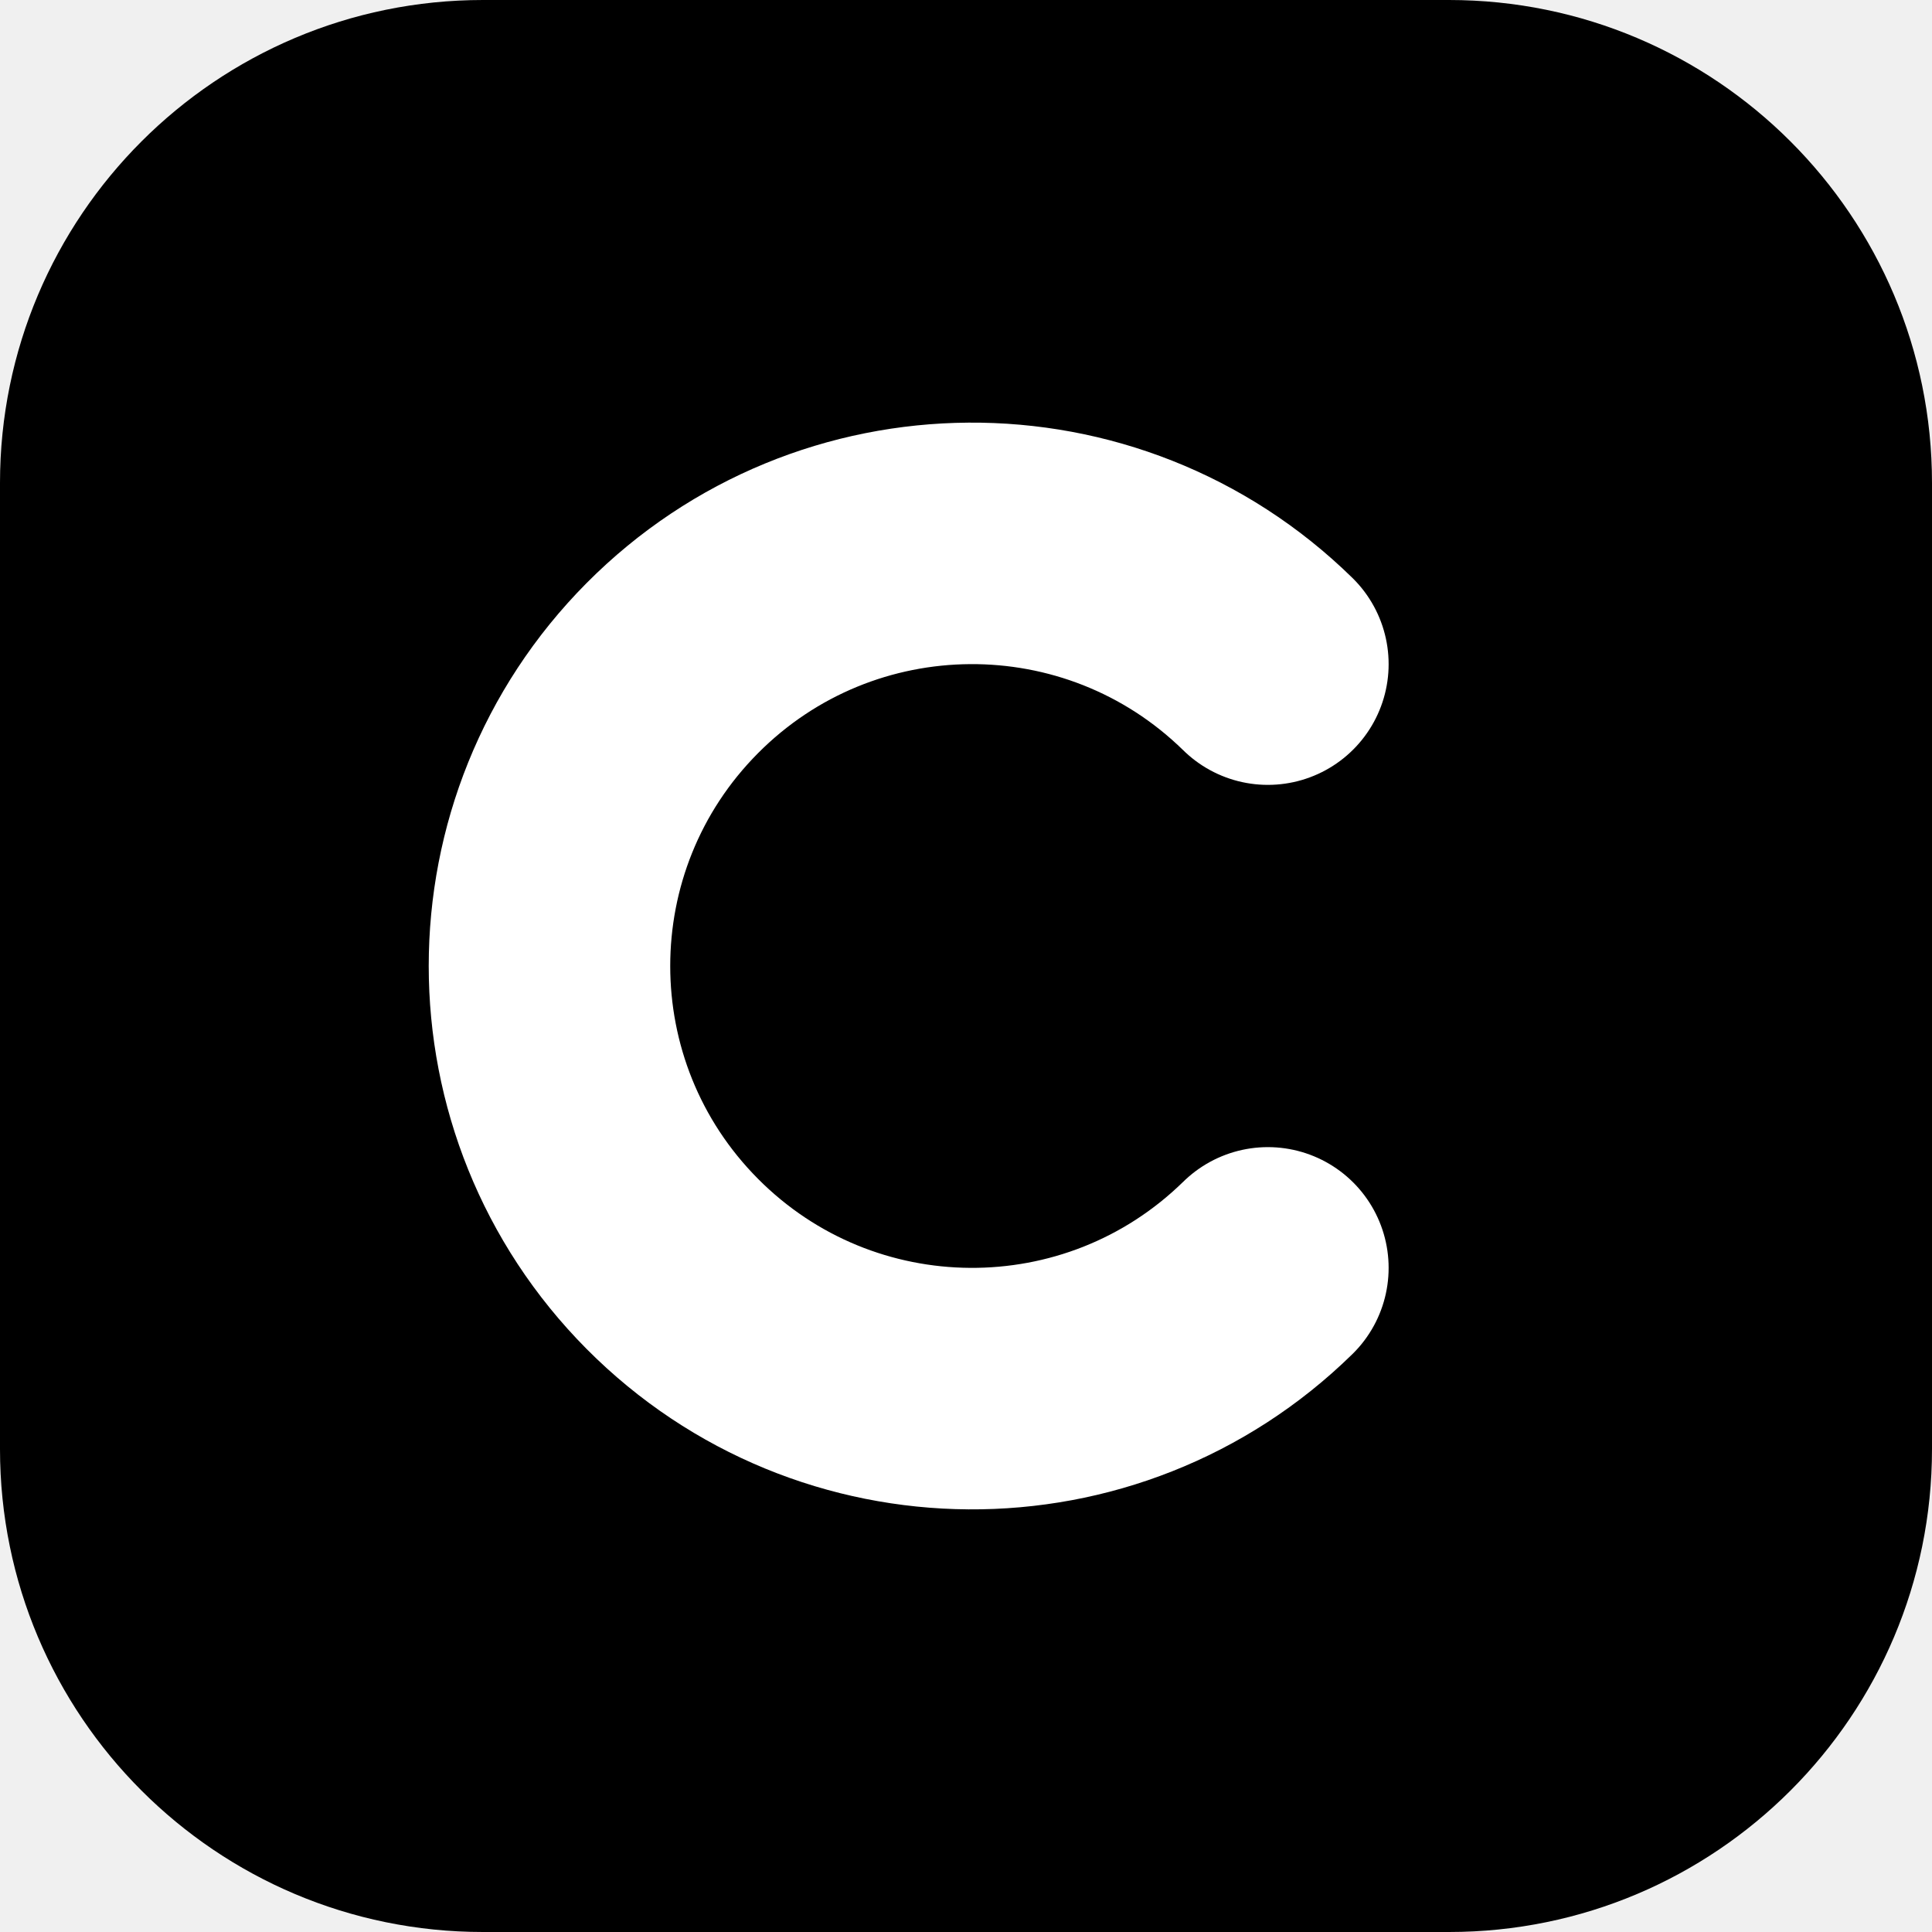
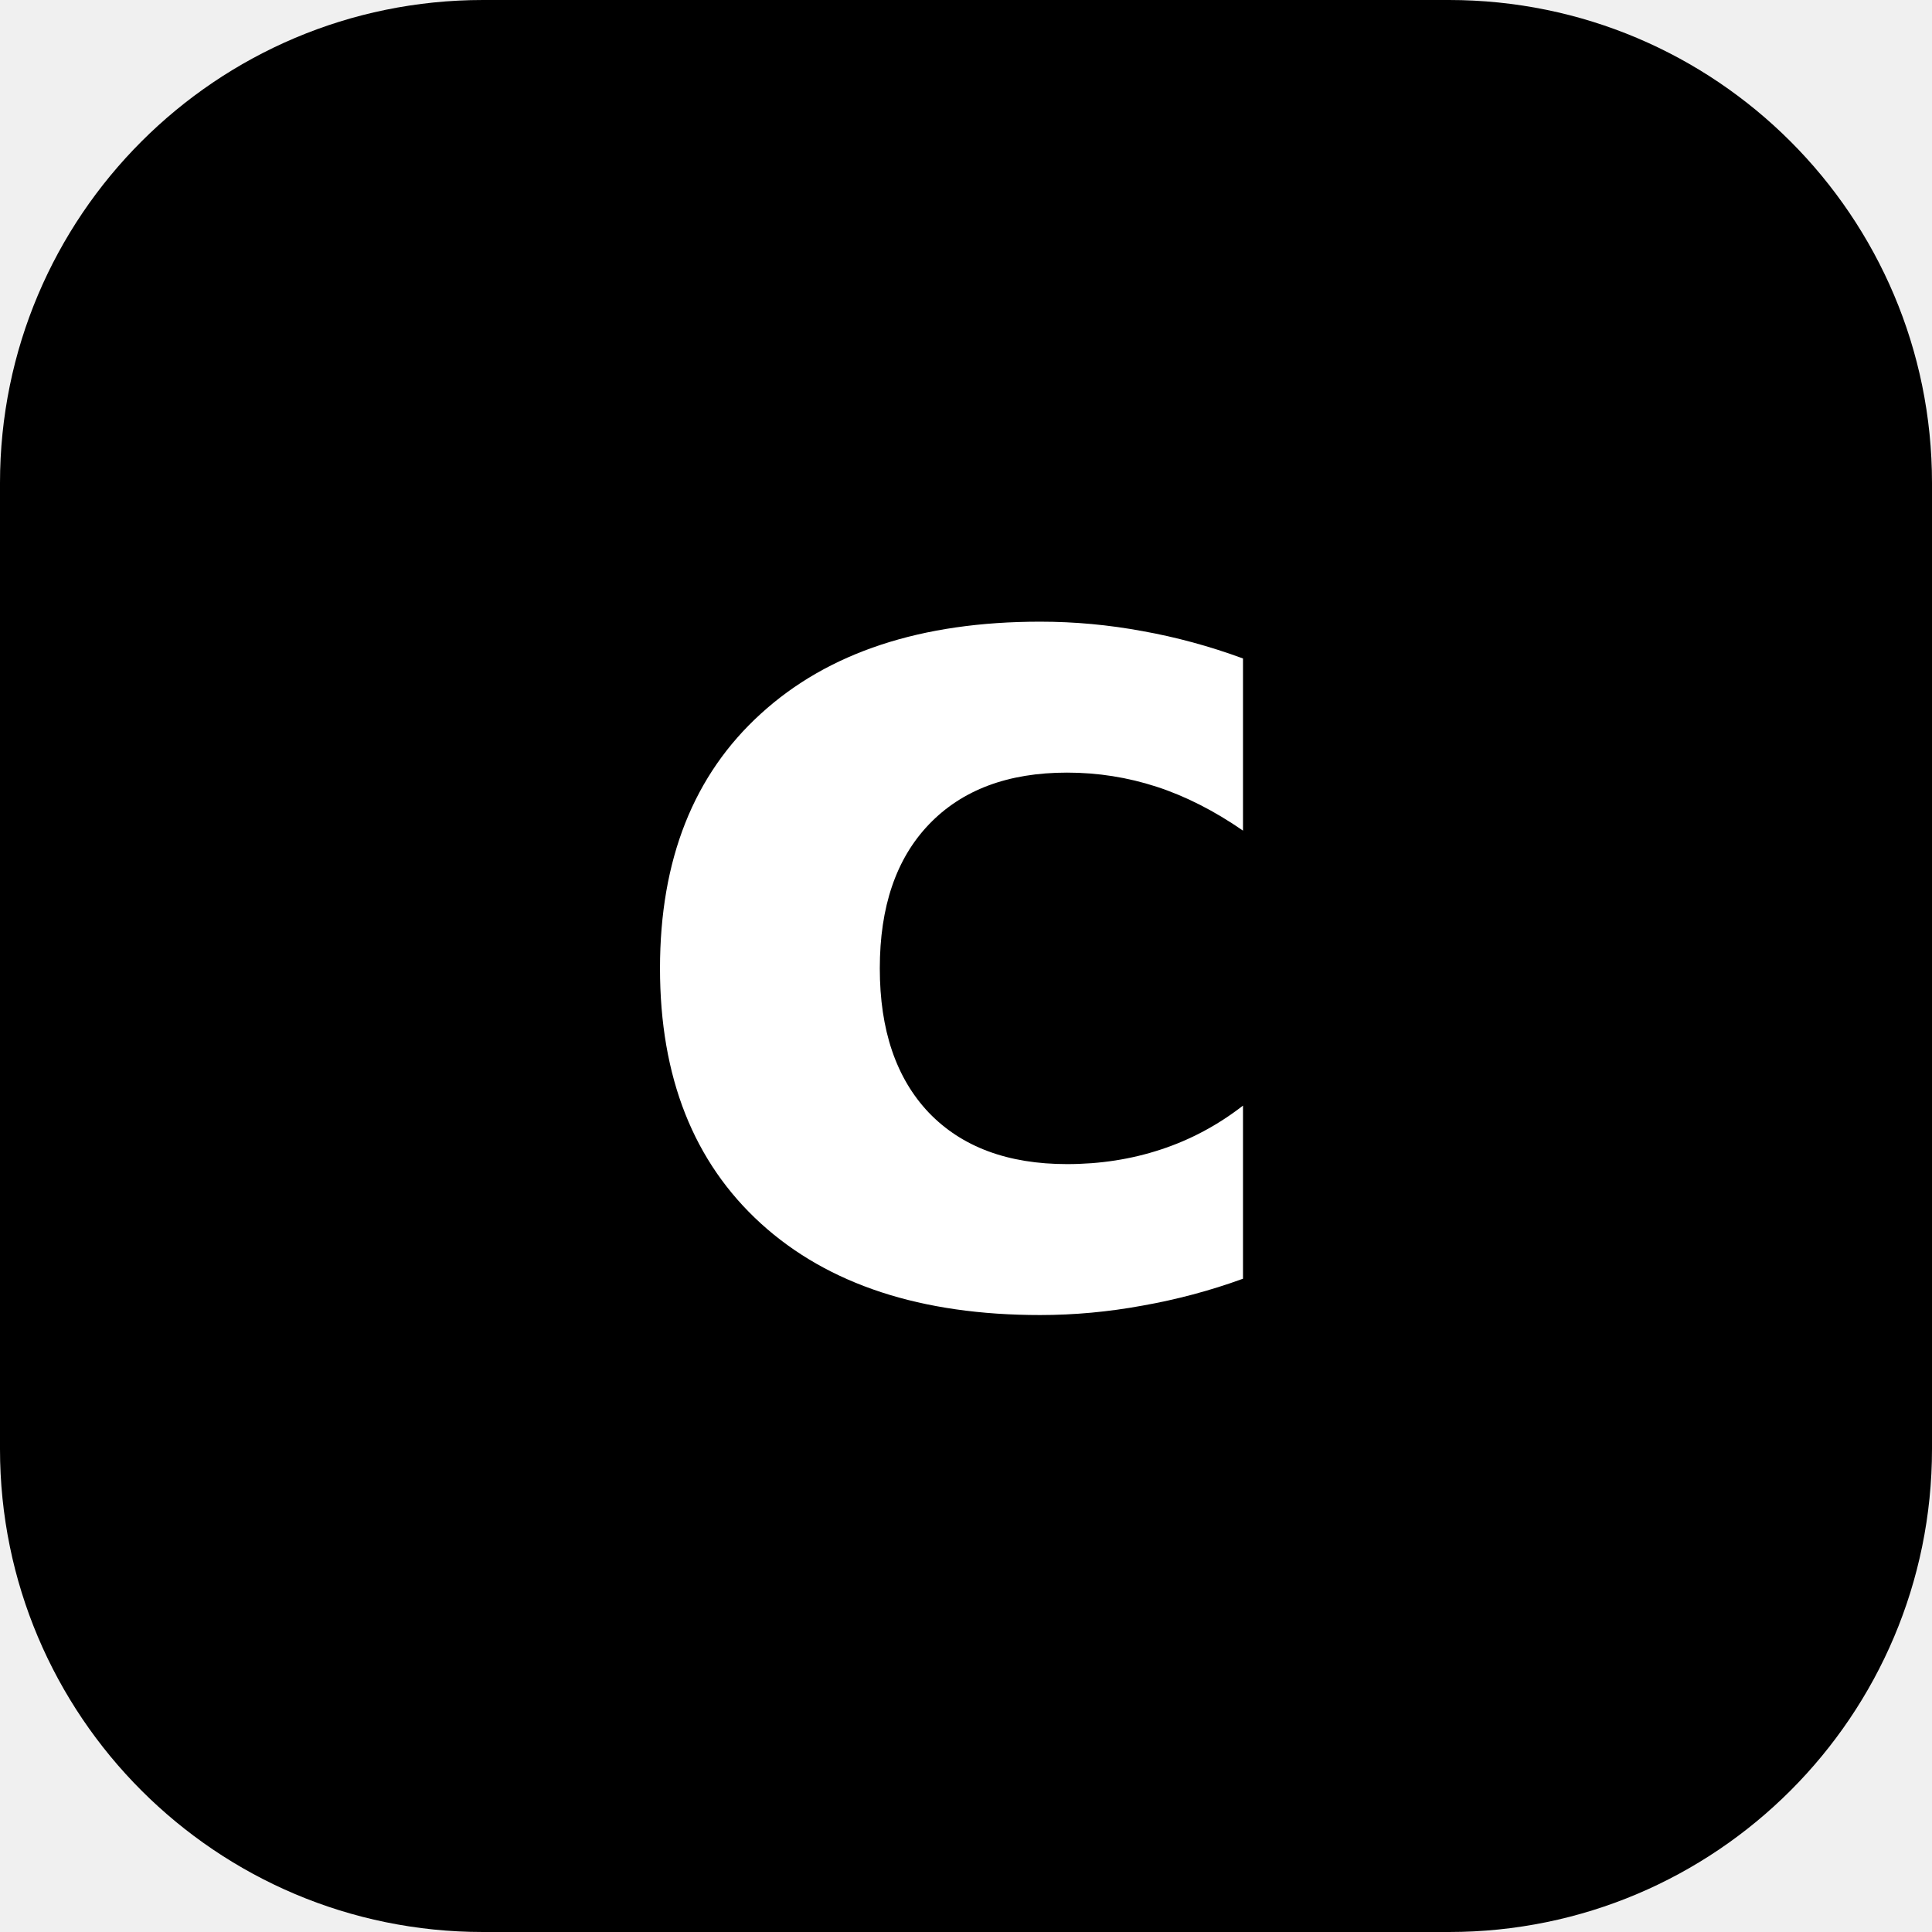
<svg xmlns="http://www.w3.org/2000/svg" viewBox="0 0 64 64">
  <rect width="64" height="64" rx="16" fill="#000000" />
-   <path d="M42 22 A14 14 0 1 0 42 42" fill="none" stroke="#ffffff" stroke-width="8" stroke-linecap="round" />
+   <text x="32" y="43" fill="#ffffff" font-family="IBM Plex Sans, DejaVu Sans, Arial, sans-serif" font-size="40" font-weight="700" text-anchor="middle">c</text>
</svg>
